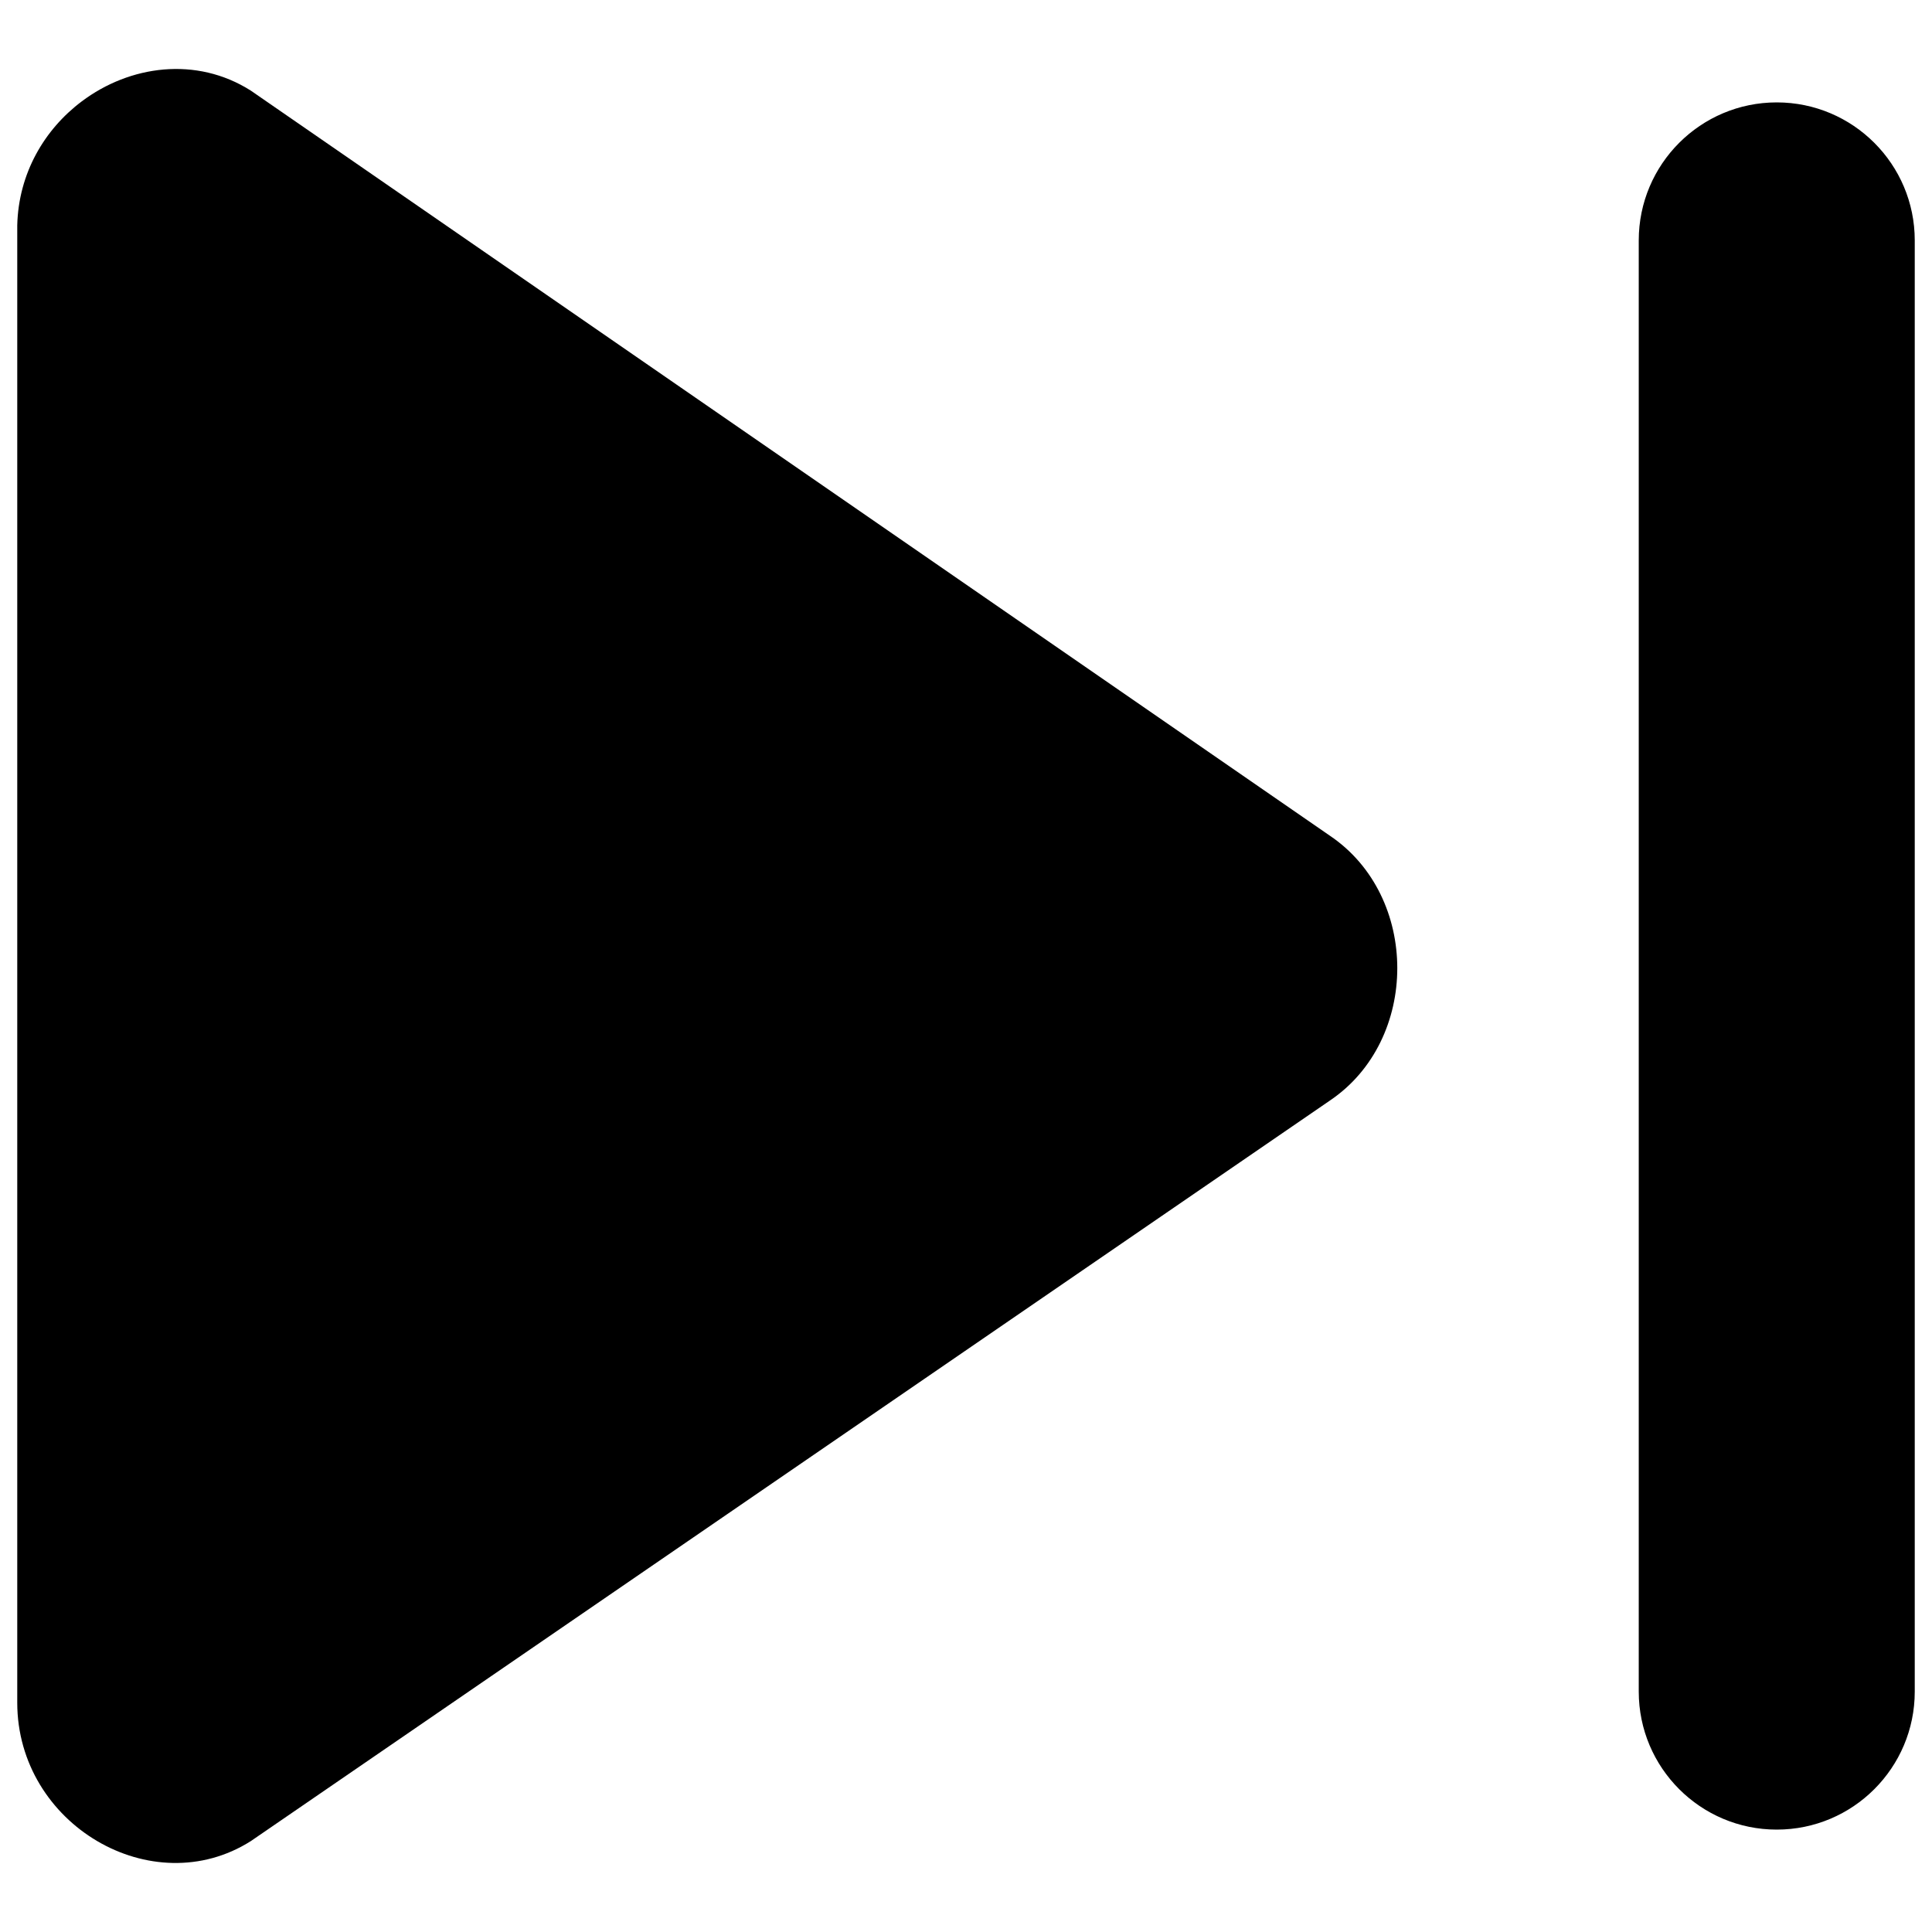
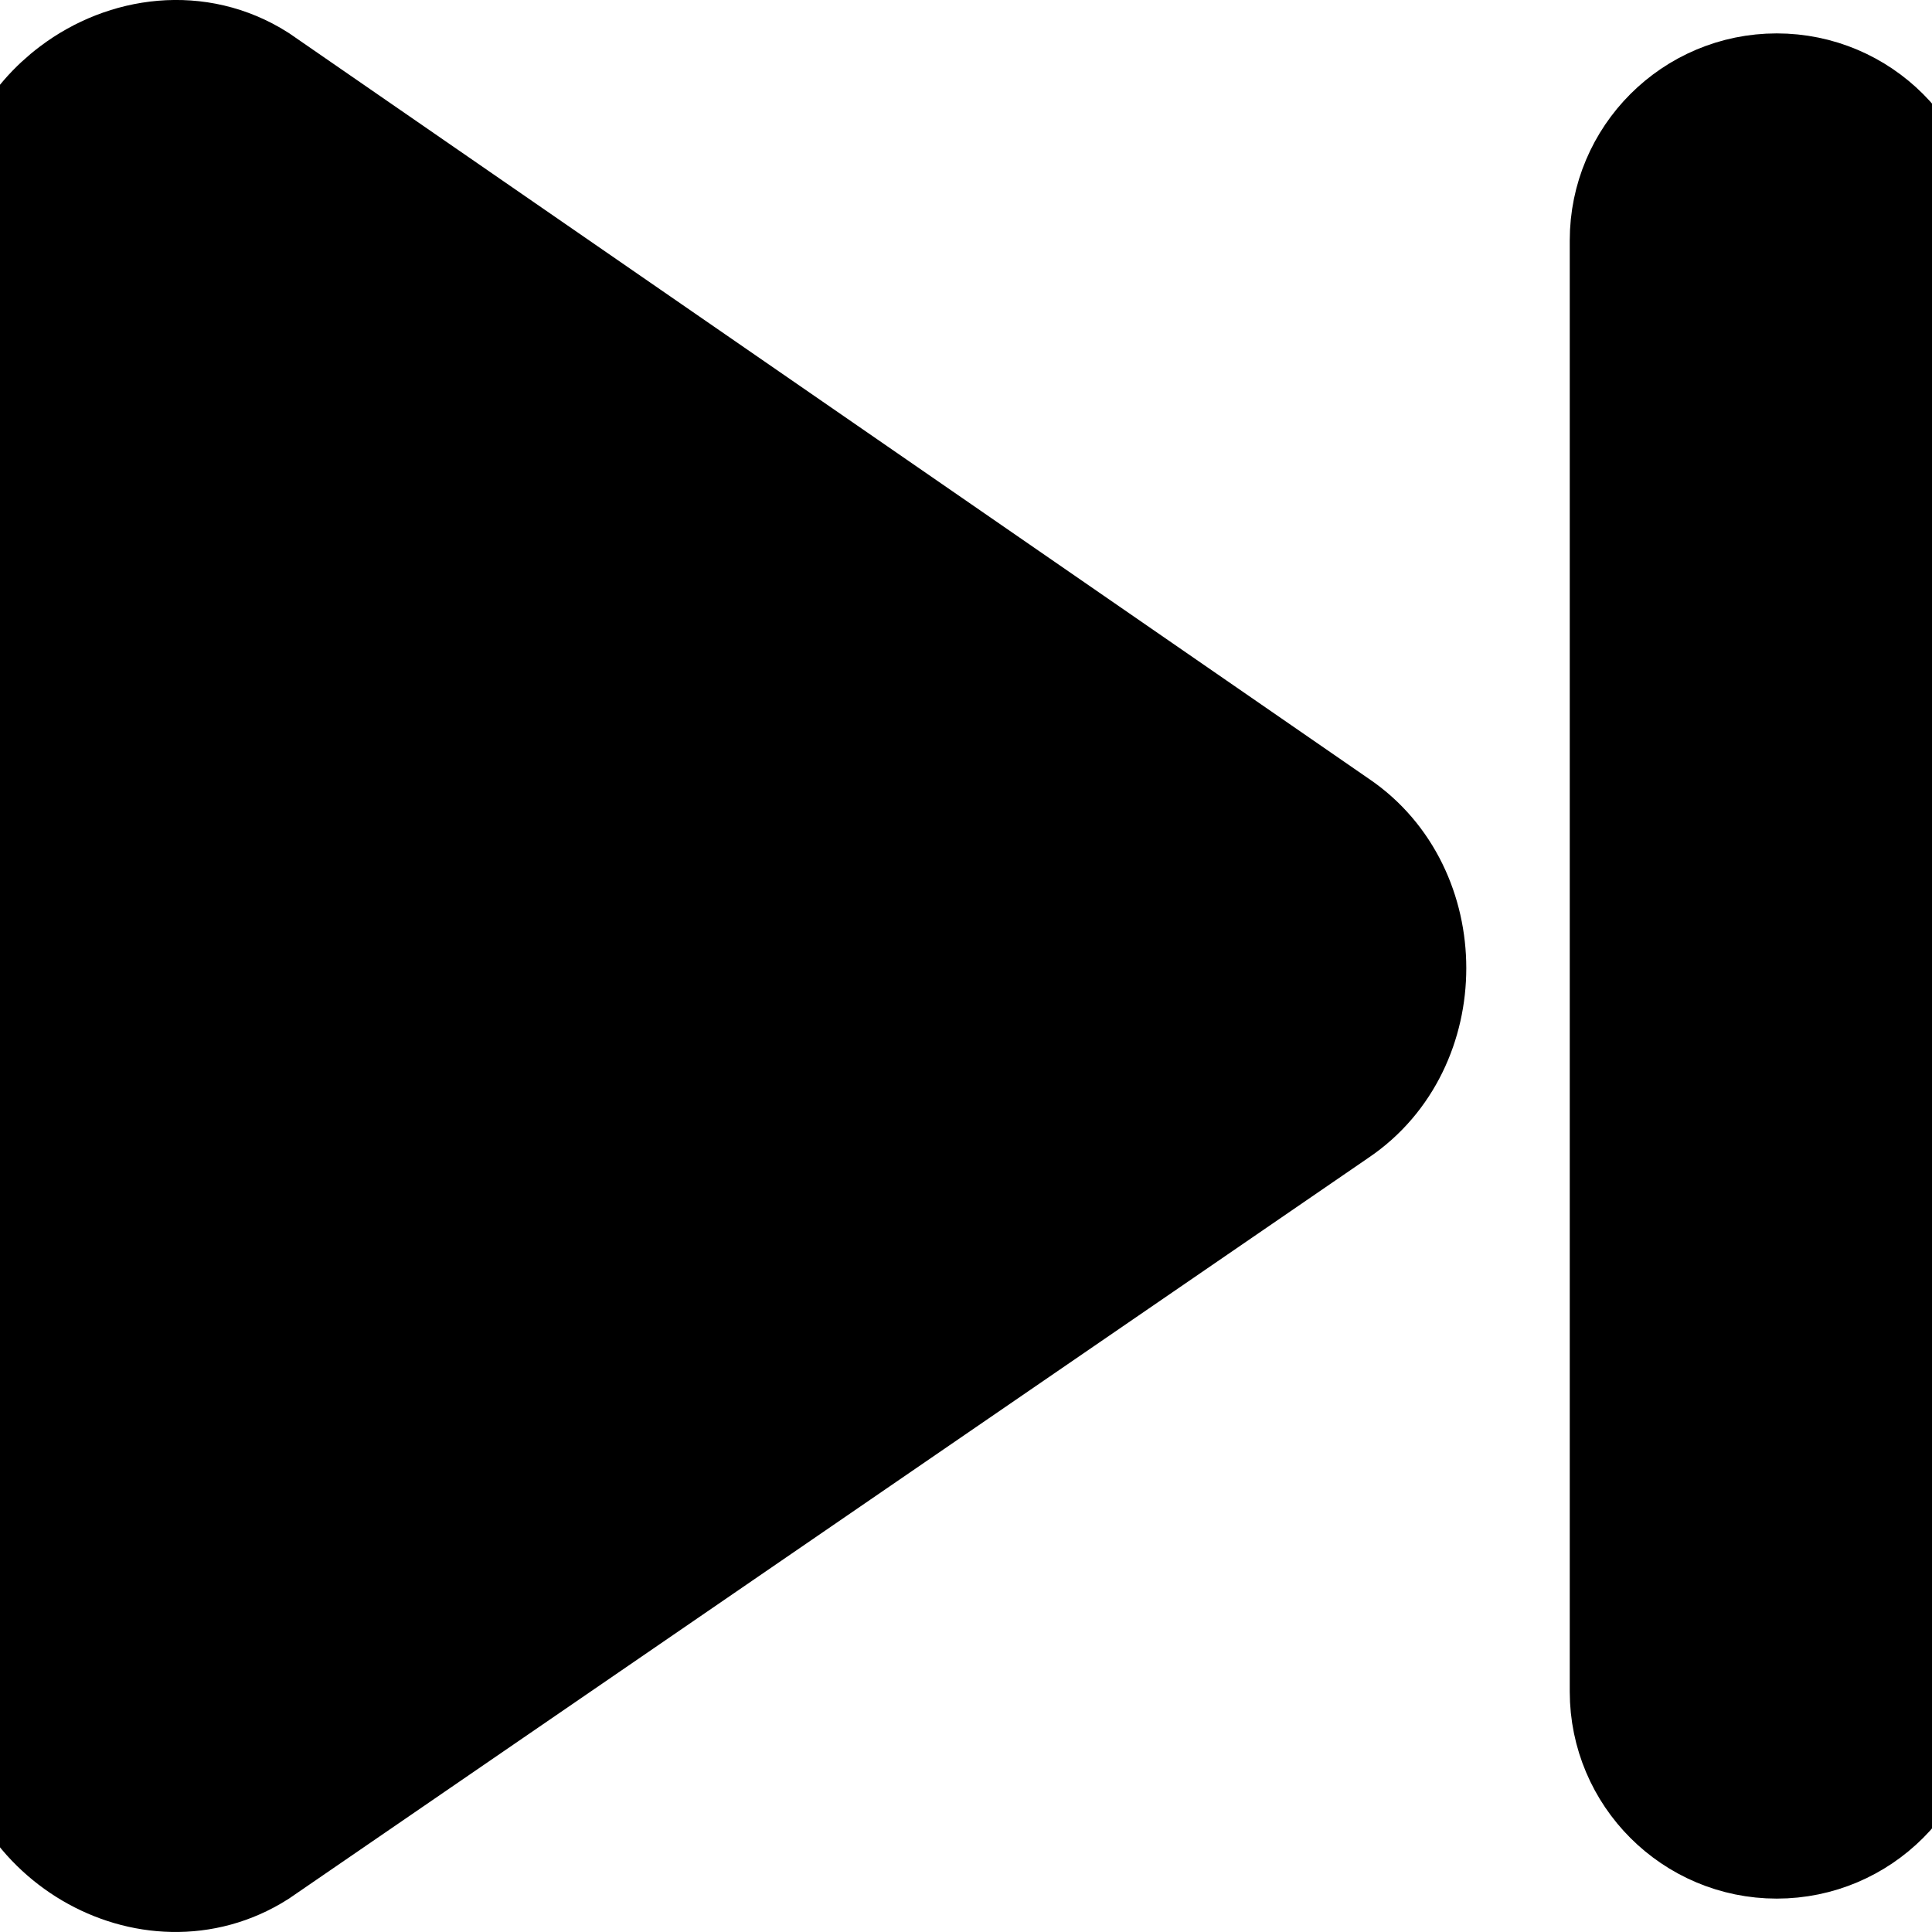
- <svg xmlns="http://www.w3.org/2000/svg" width="14" height="14" viewBox="0 0 14 14" fill="none">
+ <svg xmlns="http://www.w3.org/2000/svg" width="14" height="14" viewBox="0 0 14 14" stroke="currentColor" fill="none">
  <g id="button-next--button-television-buttons-movies-skip-next-video-controls">
    <path id="Union" fill-rule="evenodd" clip-rule="evenodd" d="M9.637 6.056L1.818 0.657C1.423 0.406 0.94 0.473 0.592 0.735C0.323 0.937 0.134 1.255 0.125 1.633V12.333L0.125 12.338C0.125 13.222 1.104 13.794 1.818 13.341L9.637 7.975C10.288 7.536 10.288 6.495 9.637 6.056ZM13.875 1.742C13.875 1.19 13.427 0.742 12.875 0.742C12.323 0.742 11.875 1.19 11.875 1.742V12.258C11.875 12.81 12.323 13.258 12.875 13.258C13.427 13.258 13.875 12.81 13.875 12.258V1.742Z" fill="black" />
  </g>
</svg>
